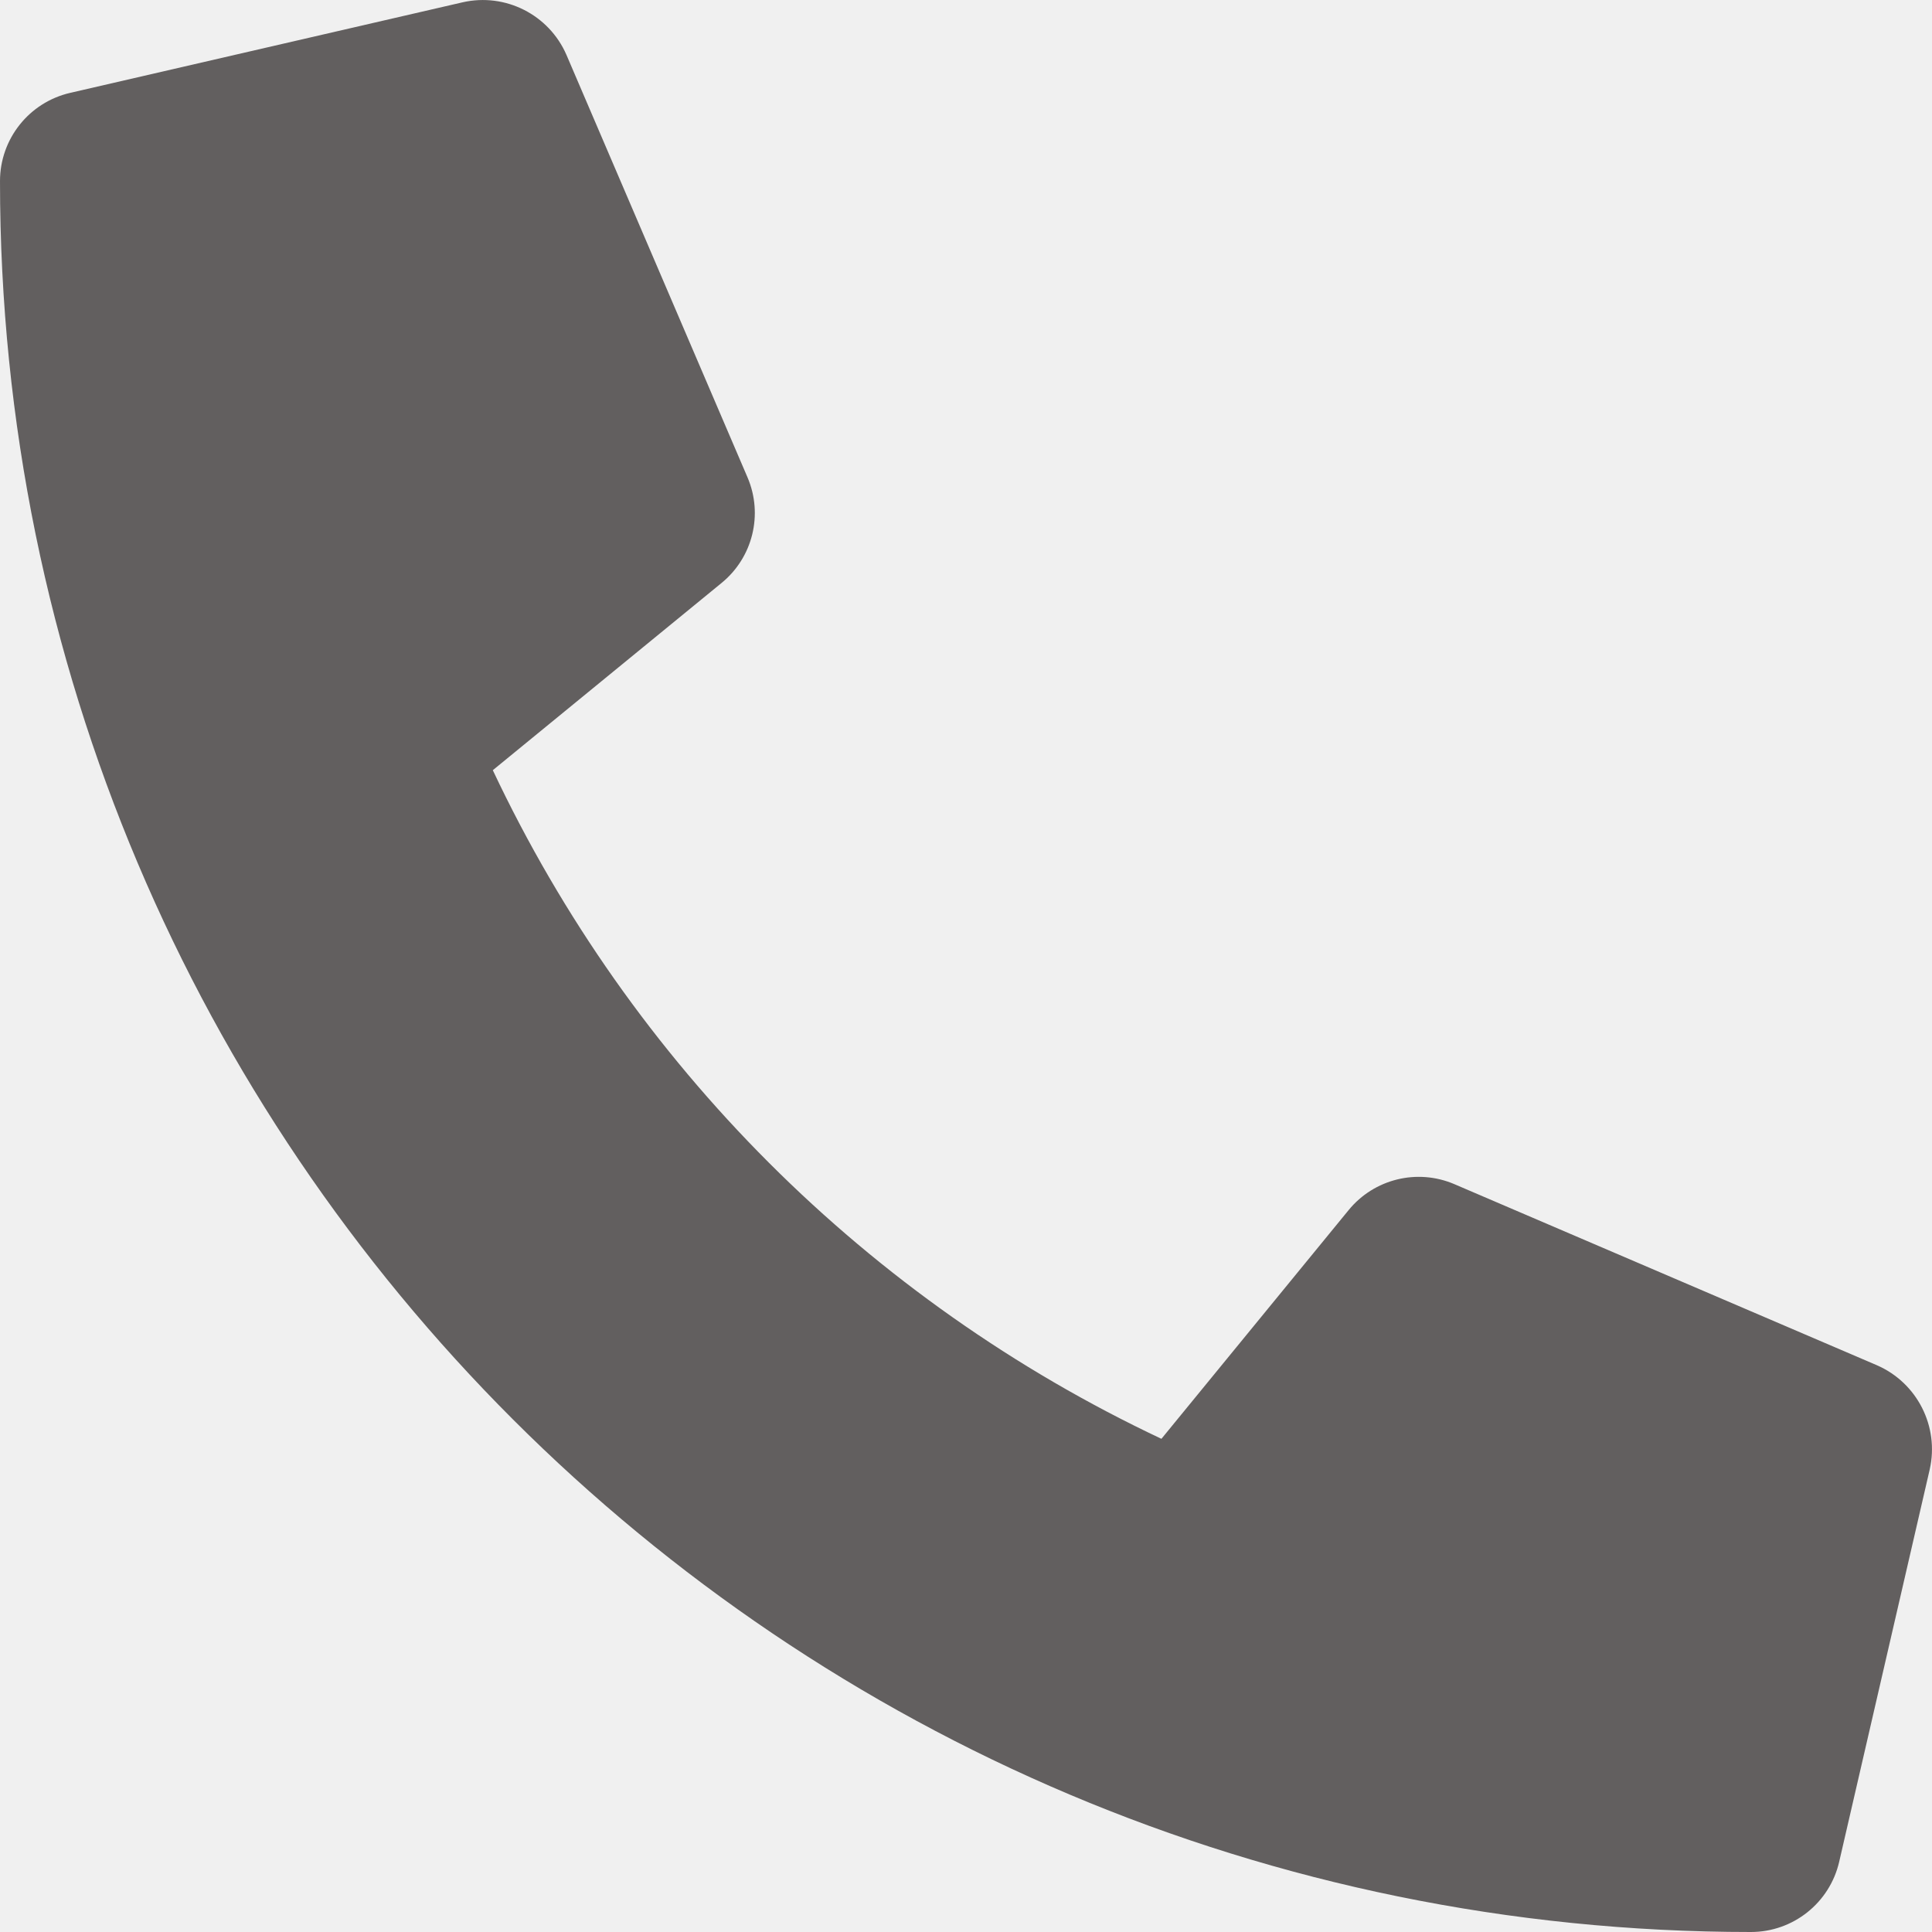
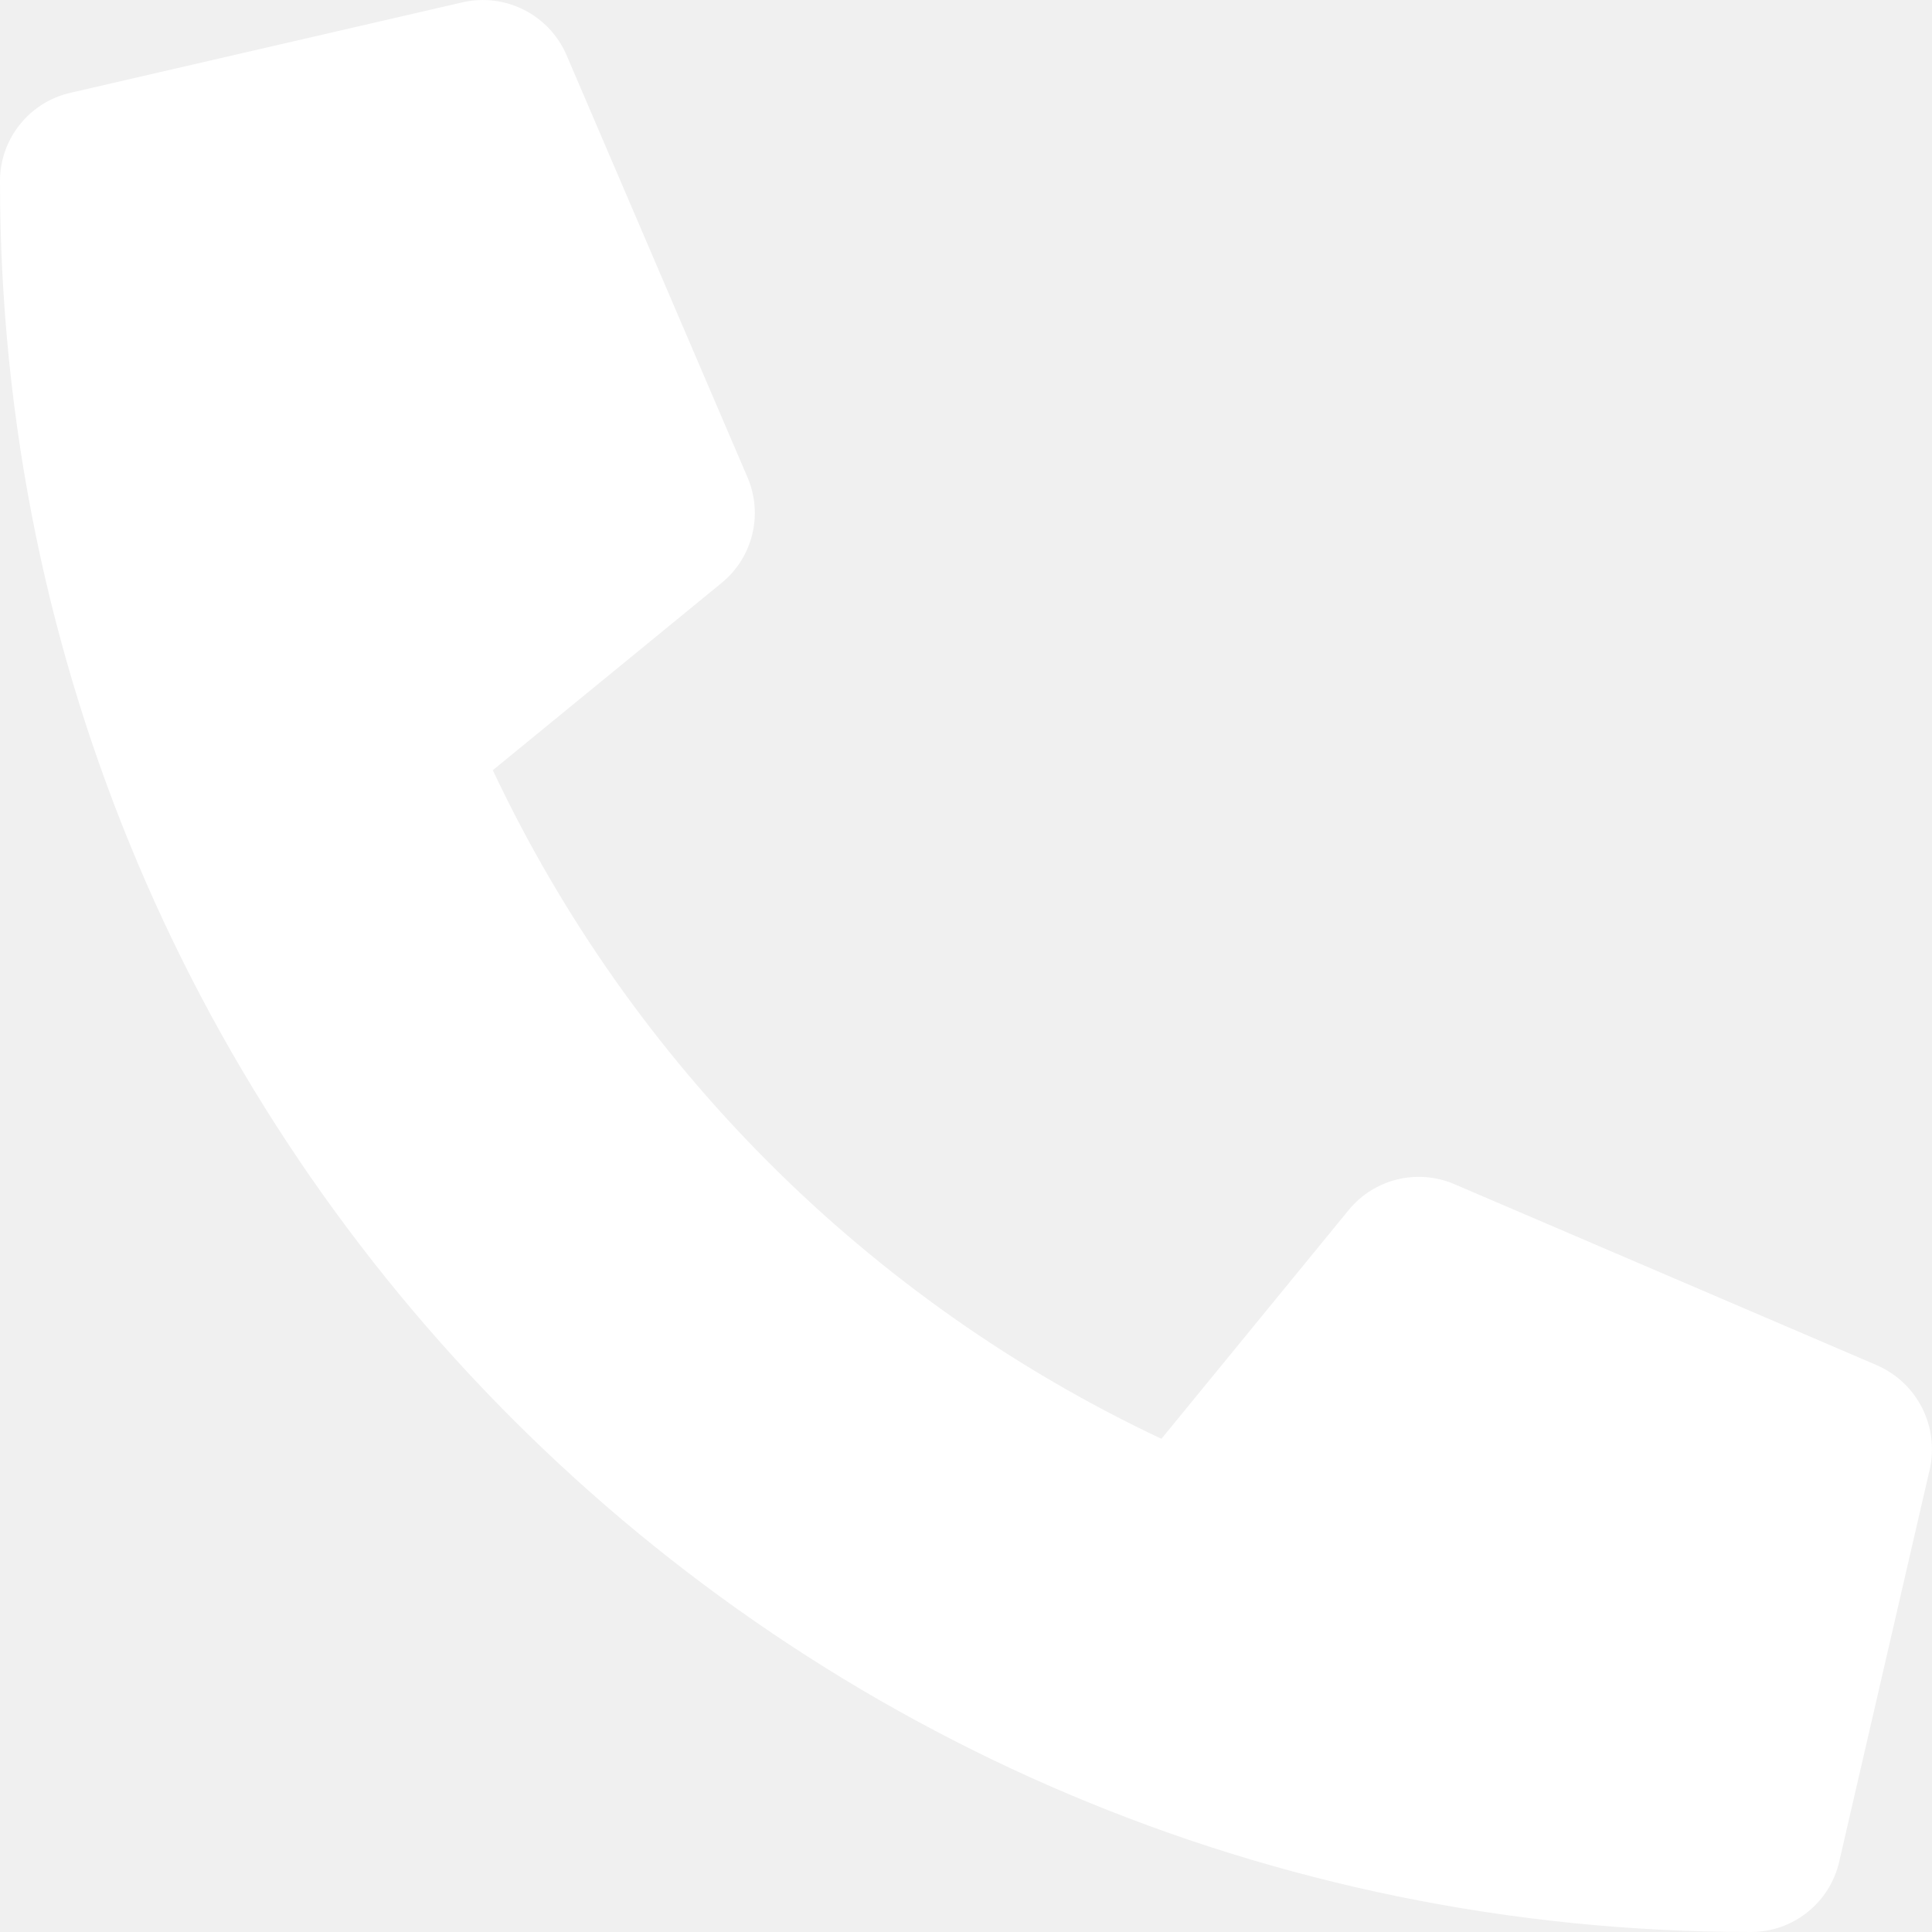
<svg xmlns="http://www.w3.org/2000/svg" viewBox="0 0 512 512">
-   <path fill="#625f5f" d="M497.39 361.8l-112-48a24 24 0 0 0-28 6.9l-49.6 60.6A370.66 370.66 0 0 1 130.6 204.11l60.6-49.6a23.94 23.94 0 0 0 6.9-28l-48-112A24.16 24.16 0 0 0 122.6.61l-104 24A24 24 0 0 0 0 48c0 256.5 207.9 464 464 464a24 24 0 0 0 23.4-18.6l24-104a24.29 24.29 0 0 0-14.01-27.6z" />
+   <path fill="#fff" d="M497.39 361.8l-112-48a24 24 0 0 0-28 6.9l-49.6 60.6A370.66 370.66 0 0 1 130.6 204.11l60.6-49.6a23.94 23.94 0 0 0 6.9-28l-48-112A24.16 24.16 0 0 0 122.6.61l-104 24A24 24 0 0 0 0 48c0 256.5 207.9 464 464 464a24 24 0 0 0 23.4-18.6l24-104a24.29 24.29 0 0 0-14.01-27.6z" />
</svg>
